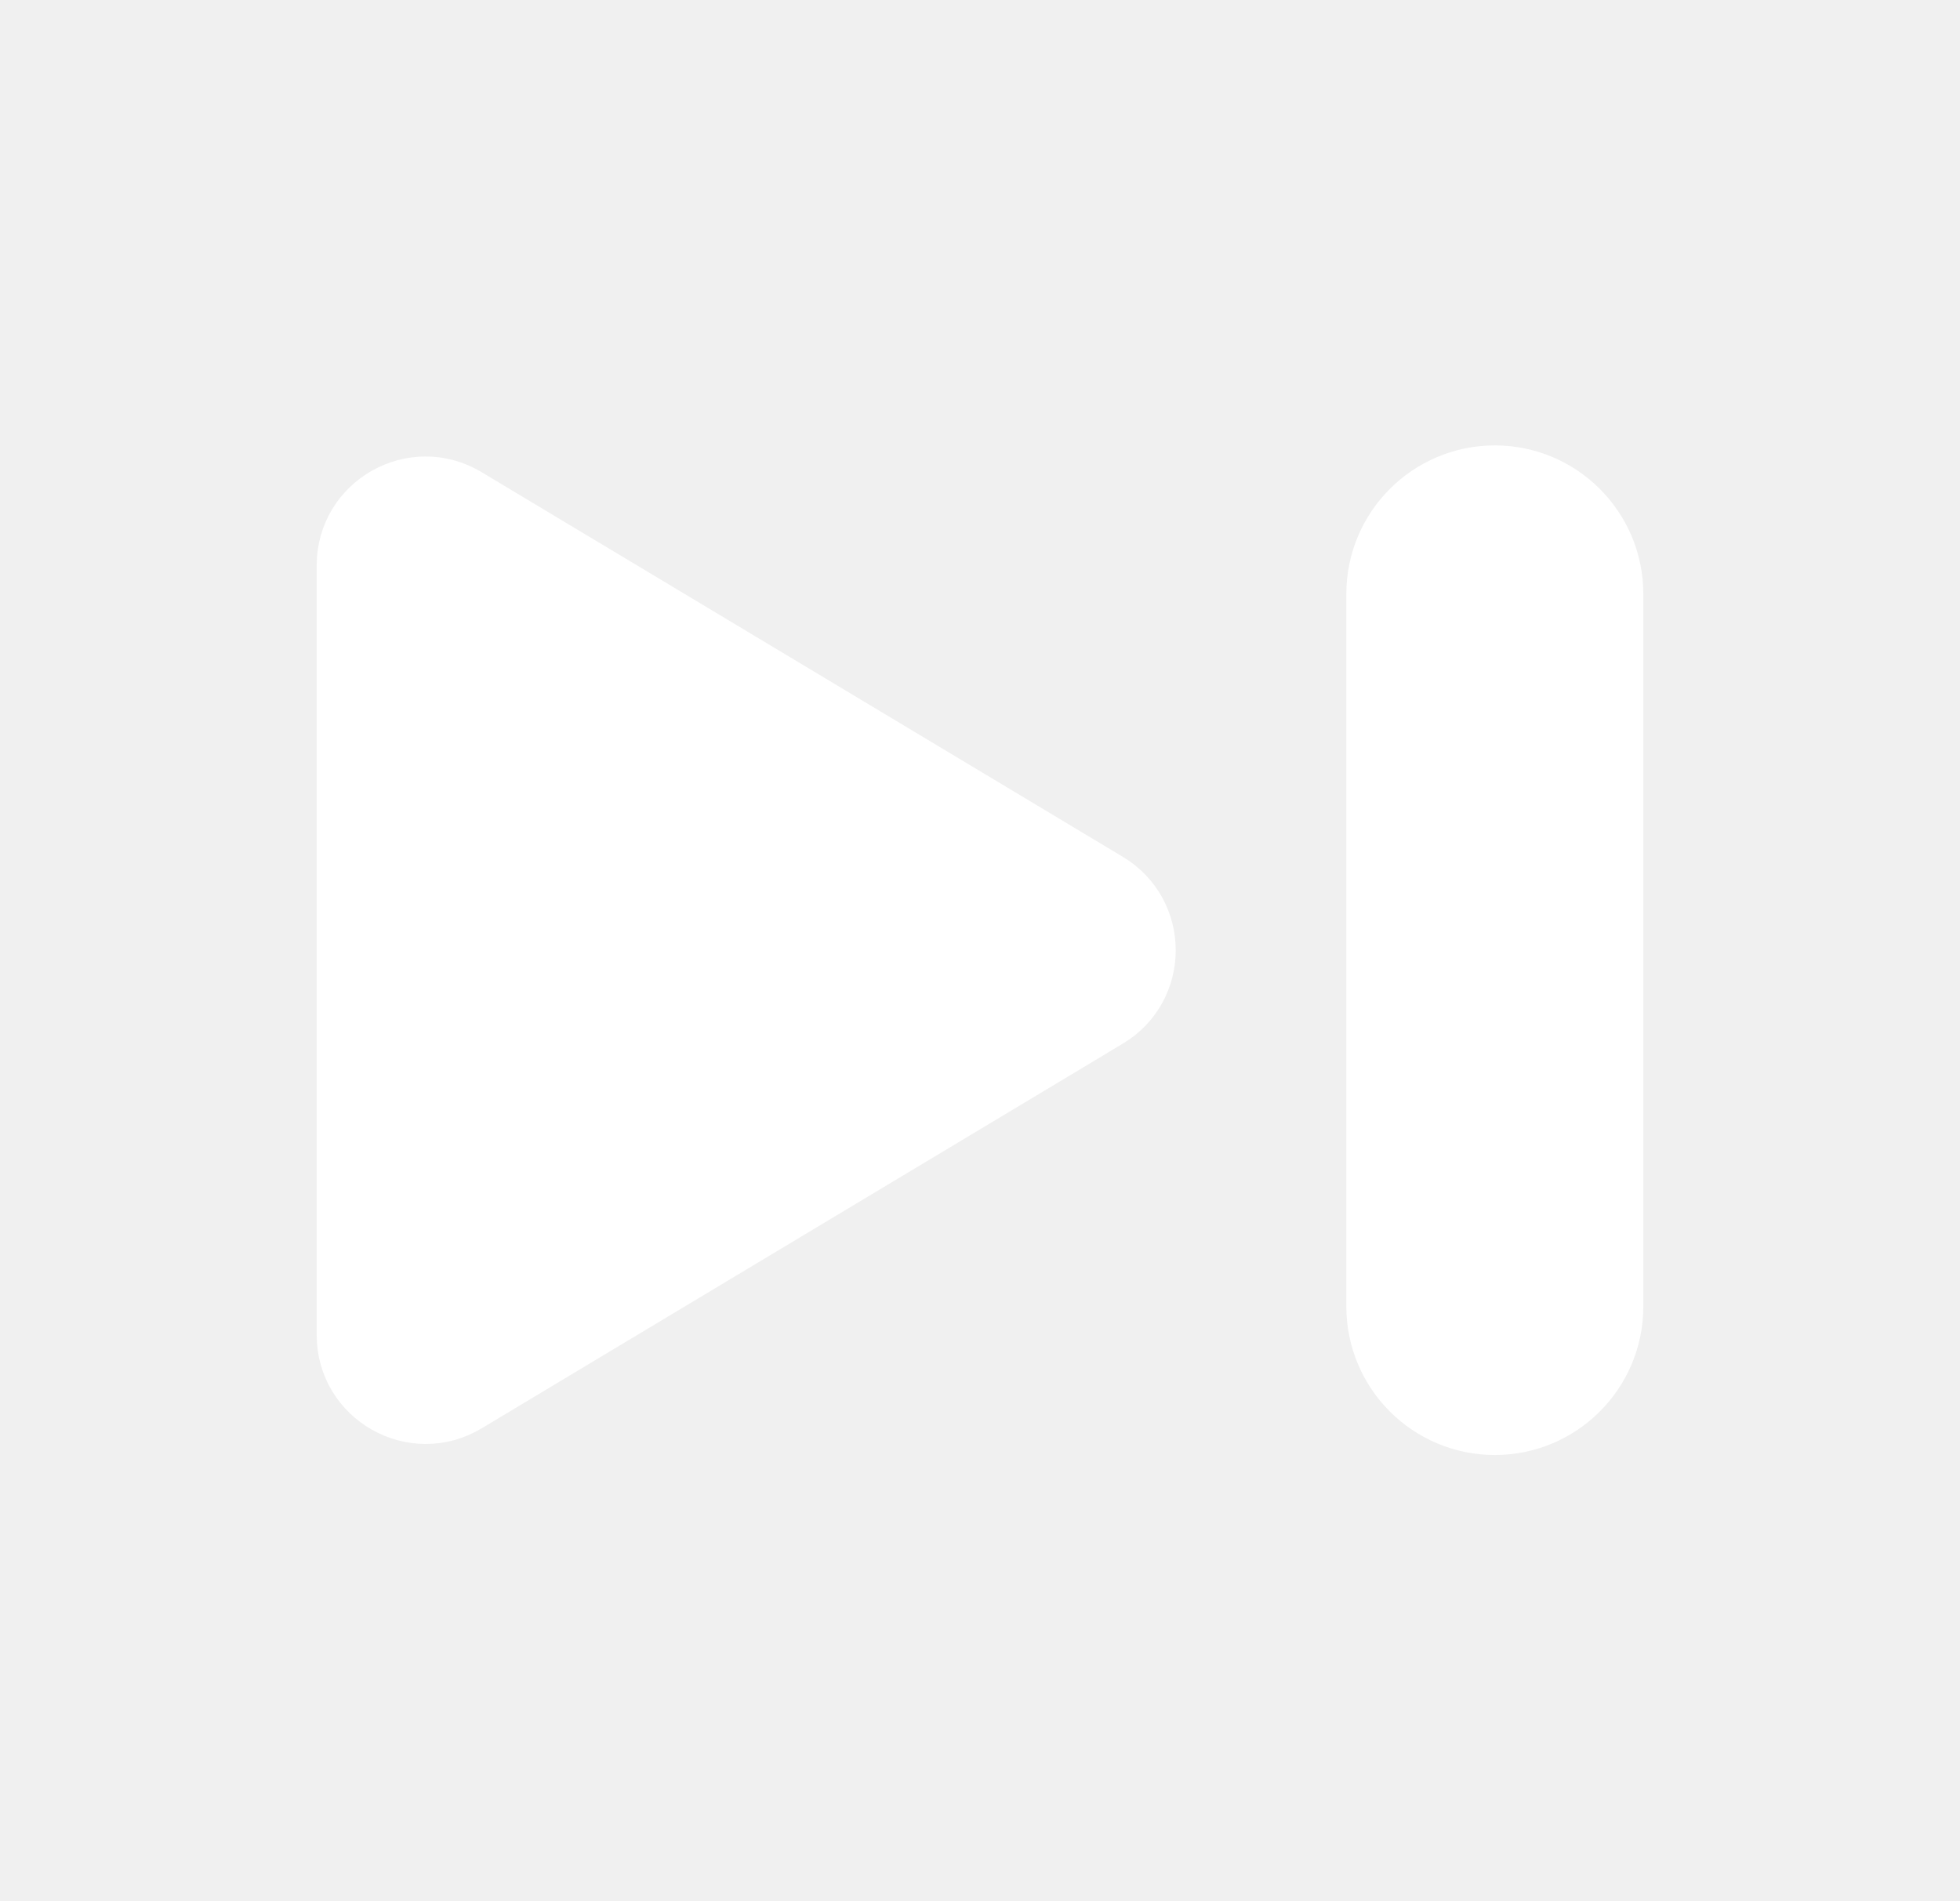
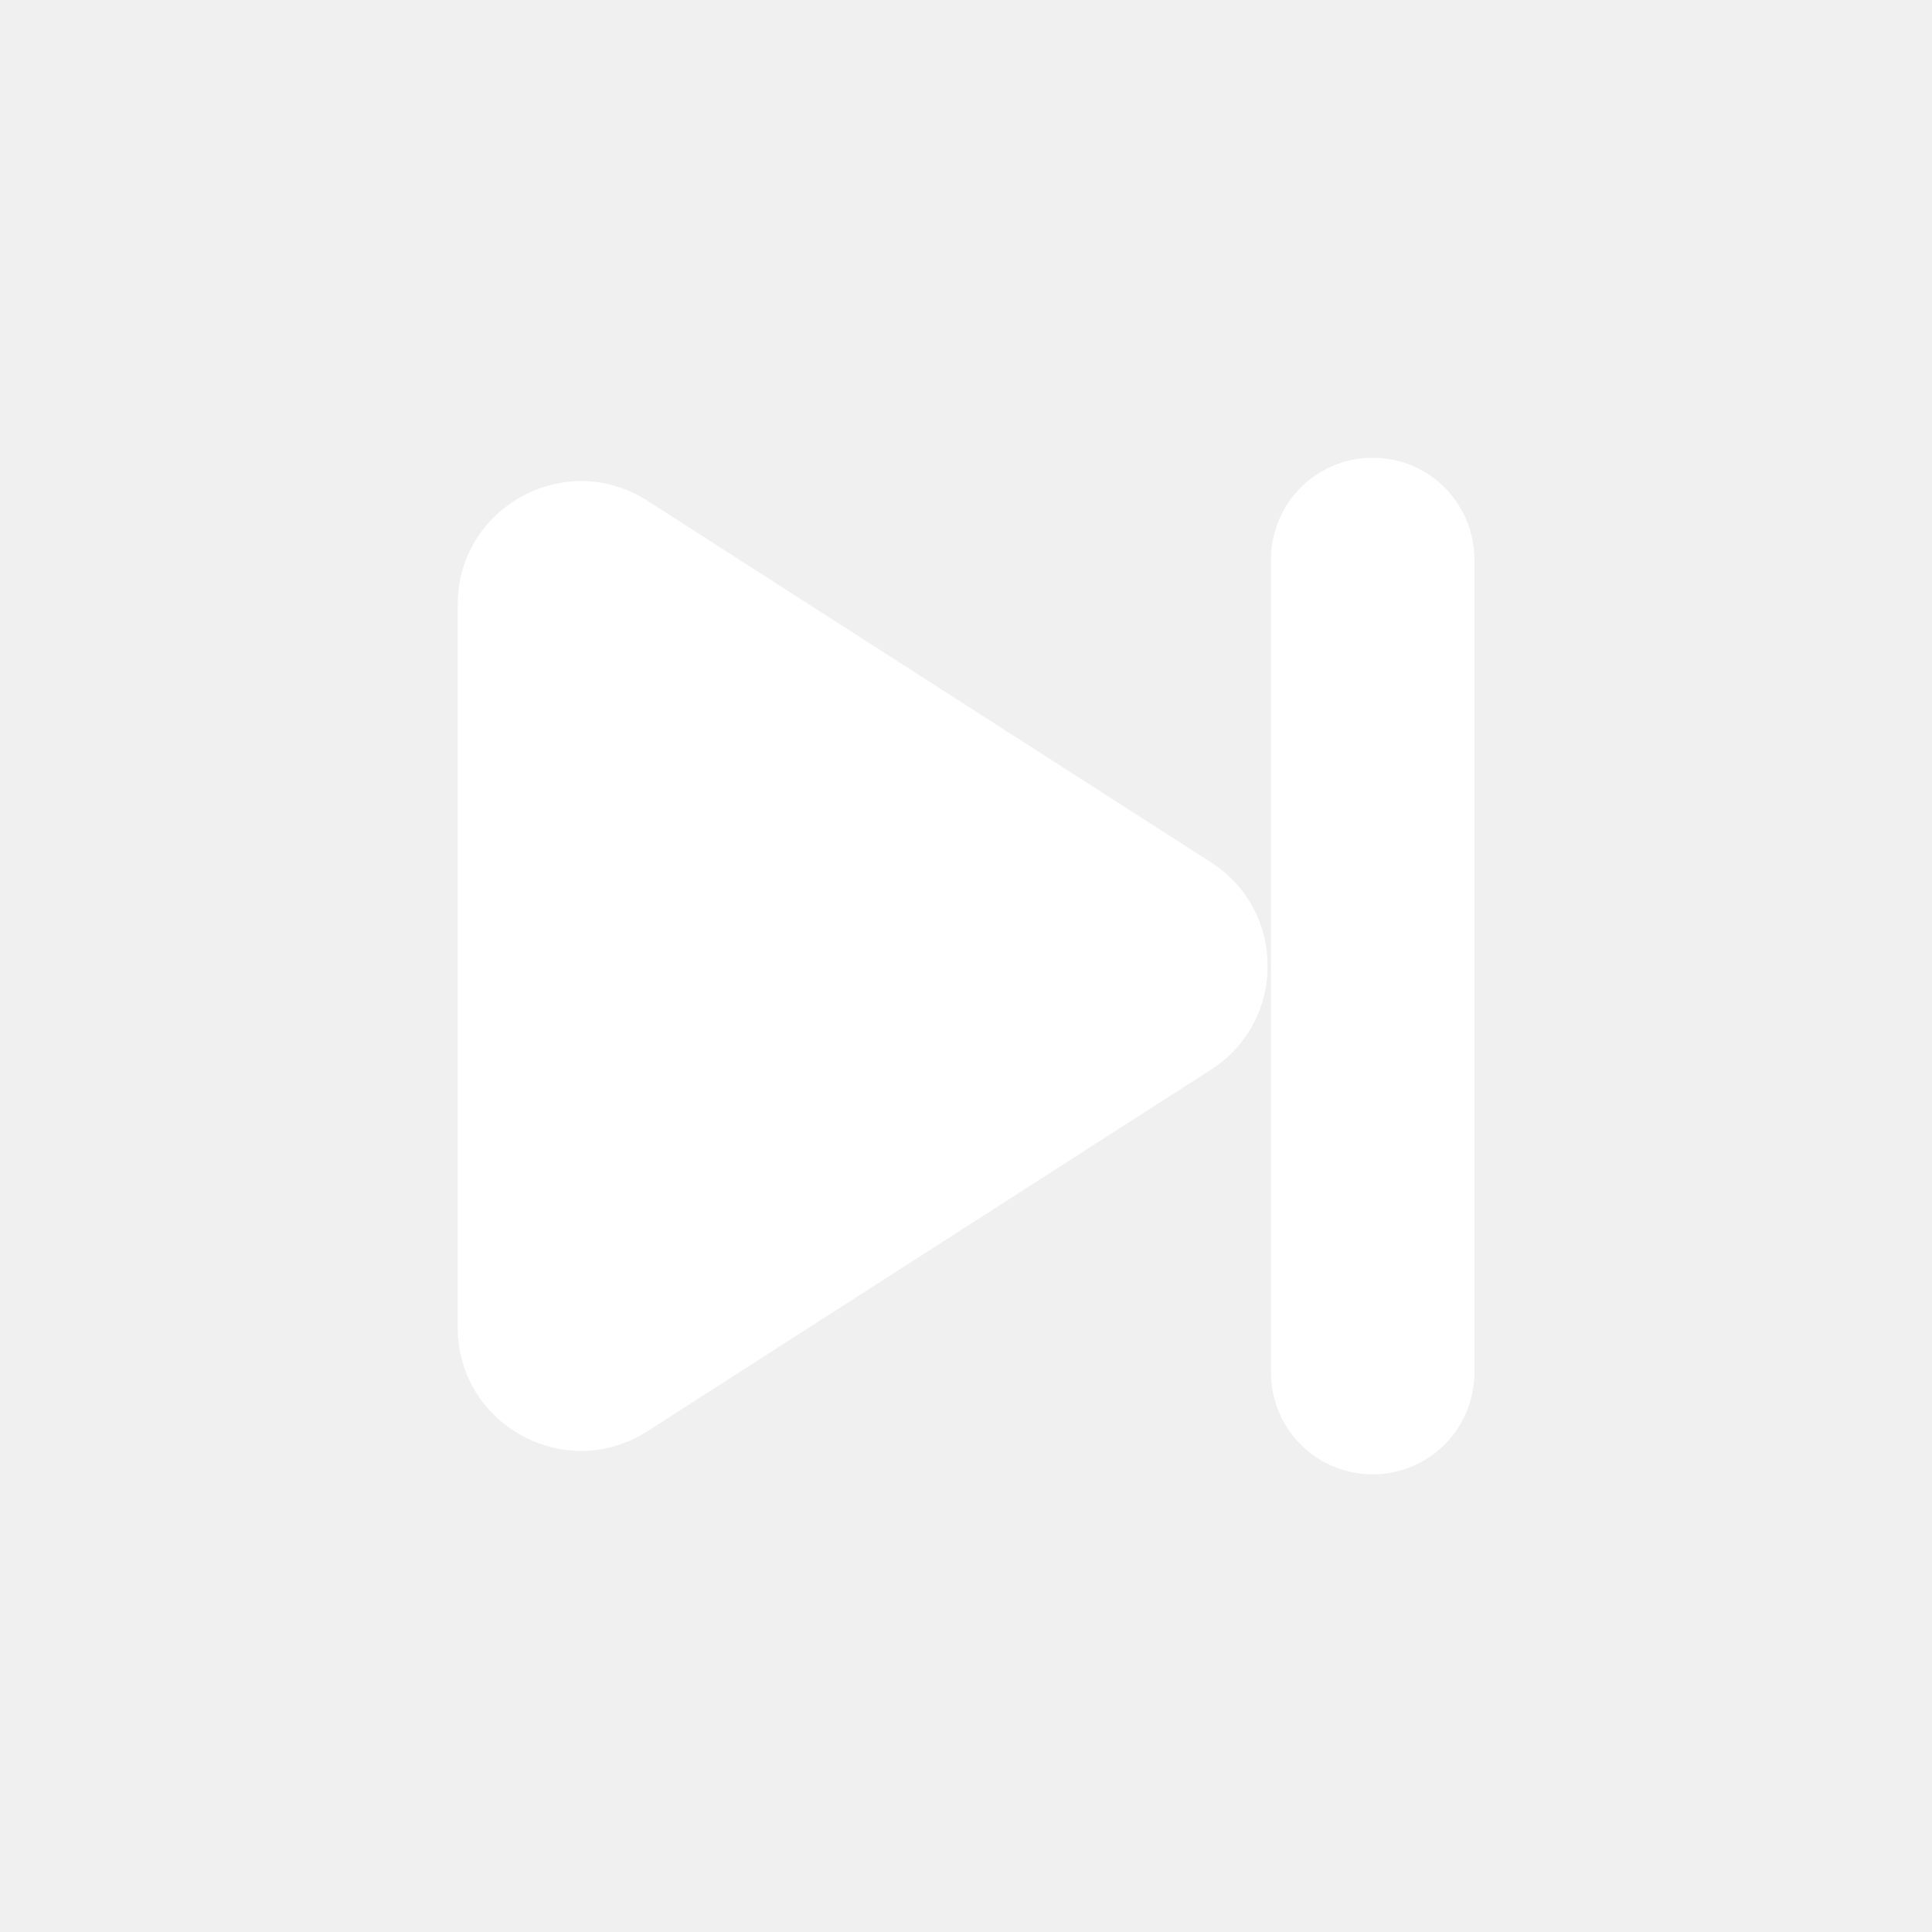
- <svg xmlns="http://www.w3.org/2000/svg" width="33" height="32" viewBox="0 0 33 32" fill="none">
-   <path fill-rule="evenodd" clip-rule="evenodd" d="M7.851 8.379L18.648 14.857C19.511 15.375 19.511 16.627 18.648 17.144L7.851 23.623C6.963 24.155 5.832 23.515 5.832 22.479V9.521C5.832 8.485 6.963 7.845 7.851 8.379Z" fill="white" stroke="white" stroke-linecap="round" stroke-linejoin="round" />
-   <path fill-rule="evenodd" clip-rule="evenodd" d="M25.168 24C24.064 24 23.168 23.104 23.168 22V10C23.168 8.896 24.064 8 25.168 8C26.272 8 27.168 8.896 27.168 10V22C27.168 23.104 26.272 24 25.168 24Z" fill="white" stroke="white" stroke-linecap="round" stroke-linejoin="round" />
+ <svg xmlns="http://www.w3.org/2000/svg" width="24" height="24" viewBox="0 0 24 24" fill="none">
+   <path d="M17.052 6.949V17.052" stroke="white" stroke-width="2.526" stroke-linecap="round" />
+   <path d="M15.043 10.712C15.982 11.314 15.982 12.686 15.043 13.288L8.043 17.779C7.025 18.432 5.686 17.701 5.686 16.49L5.686 7.51C5.686 6.299 7.025 5.568 8.043 6.221L15.043 10.712Z" fill="white" />
</svg>
